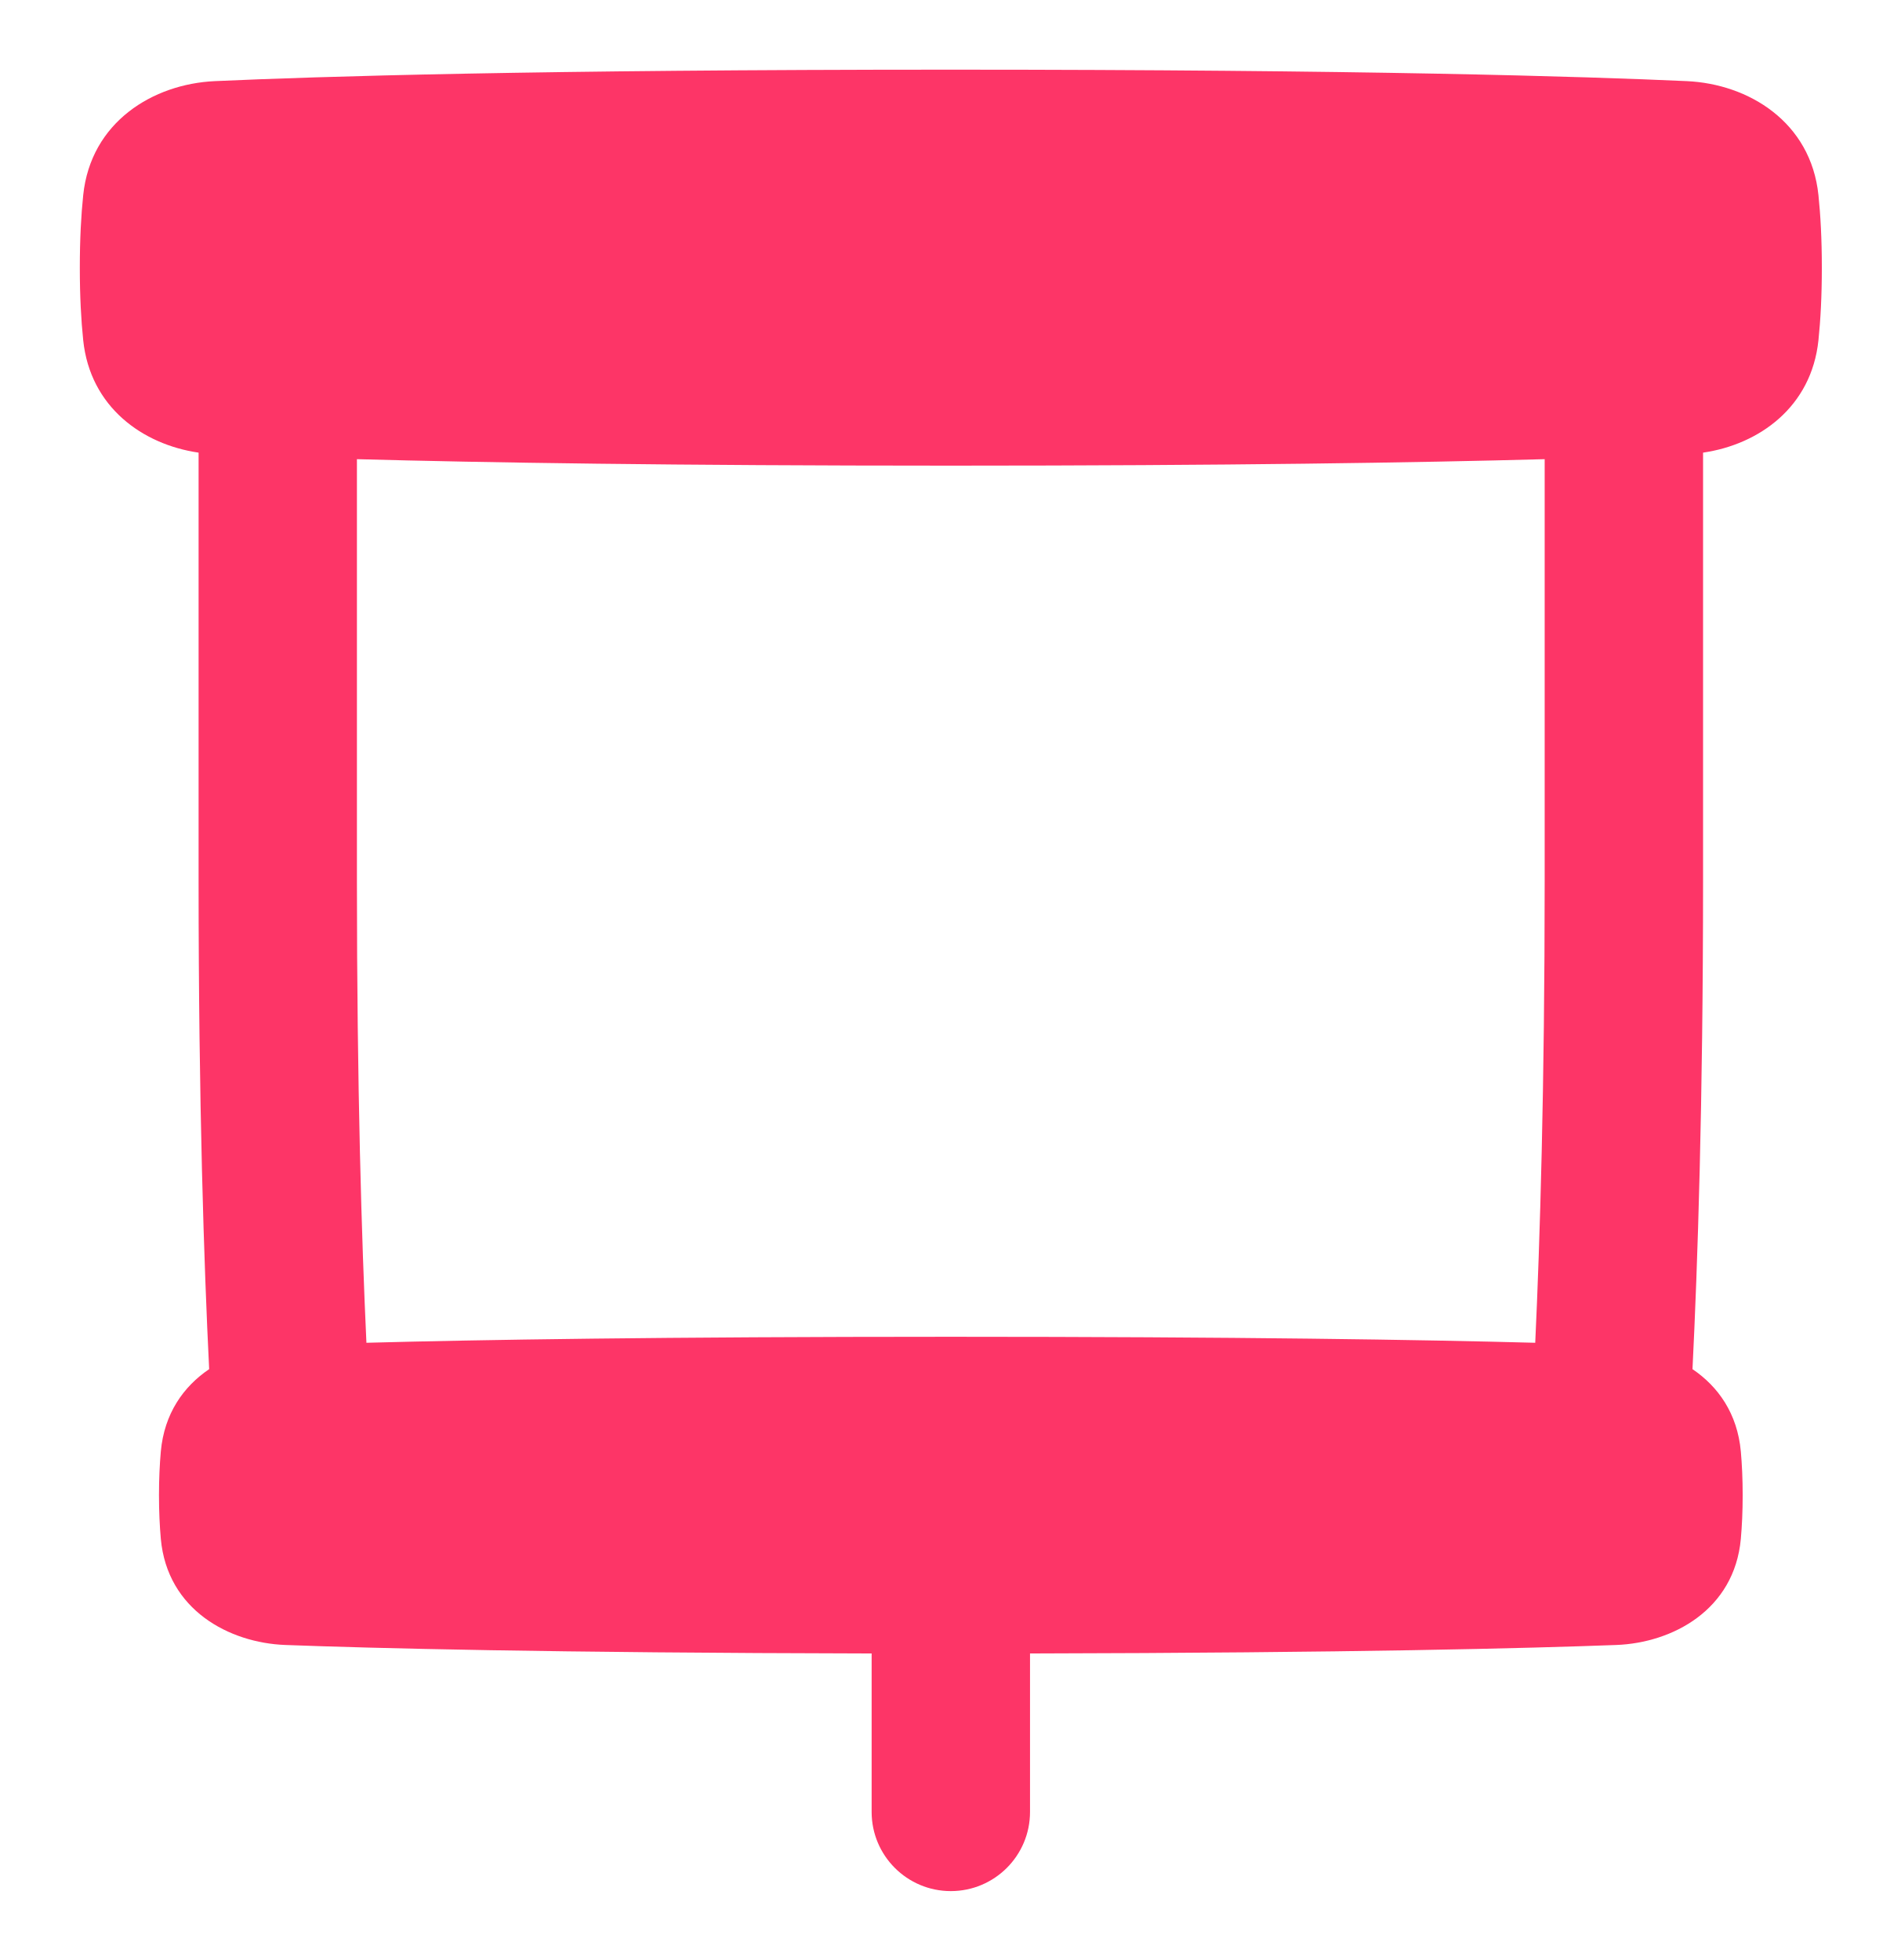
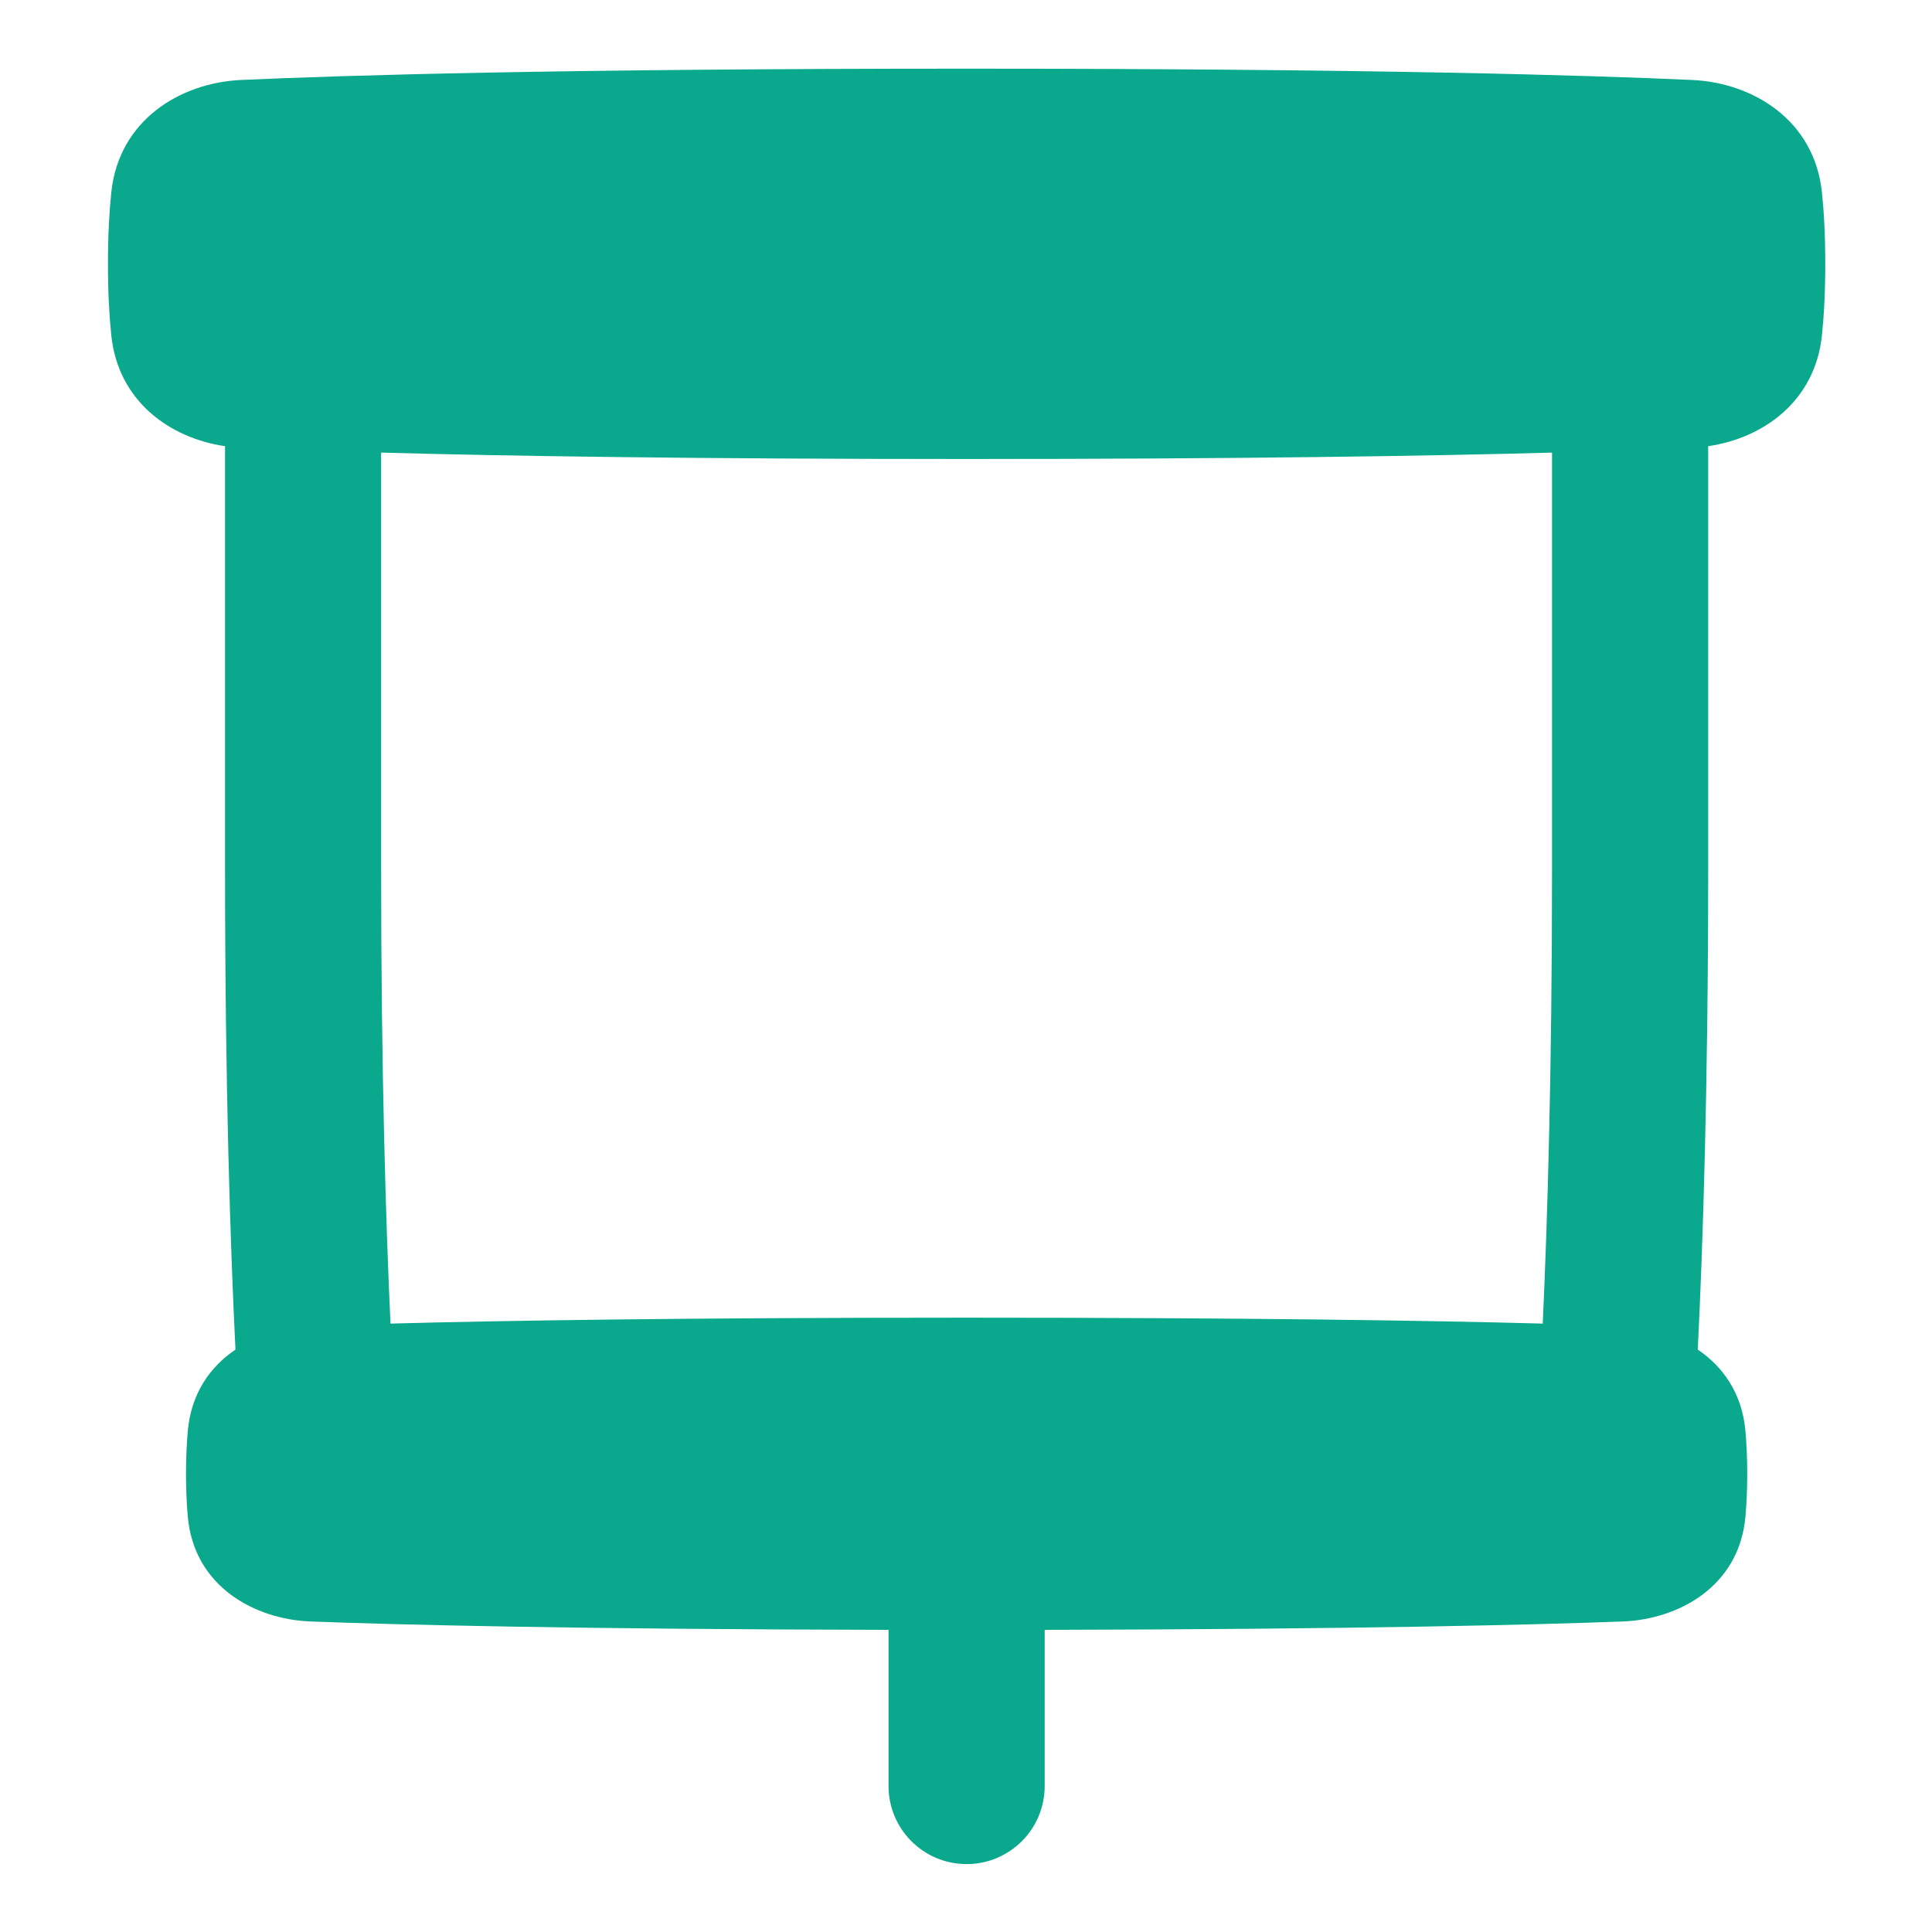
- <svg xmlns="http://www.w3.org/2000/svg" width="32" height="33" viewBox="0 0 32 33" fill="none">
-   <path fill-rule="evenodd" clip-rule="evenodd" d="M3.616 1.366C5.355 1.287 9.054 1.173 16.01 1.173C22.967 1.173 26.666 1.287 28.405 1.366C29.443 1.414 30.492 2.052 30.62 3.286C30.655 3.622 30.677 4.025 30.677 4.507C30.677 4.989 30.655 5.392 30.62 5.728C30.503 6.854 29.619 7.484 28.677 7.621V14.84C28.677 18.582 28.585 21.319 28.499 23.052C28.931 23.344 29.255 23.799 29.313 24.438C29.332 24.653 29.344 24.897 29.344 25.174C29.344 25.45 29.332 25.694 29.313 25.909C29.204 27.108 28.16 27.66 27.218 27.696C25.759 27.751 22.778 27.828 17.344 27.839V30.507C17.344 31.243 16.747 31.84 16.01 31.84C15.274 31.84 14.677 31.243 14.677 30.507V27.839C9.243 27.828 6.262 27.751 4.803 27.696C3.861 27.66 2.817 27.108 2.708 25.909C2.689 25.694 2.677 25.45 2.677 25.174C2.677 24.897 2.689 24.653 2.708 24.438C2.766 23.799 3.09 23.344 3.522 23.052C3.436 21.319 3.344 18.582 3.344 14.84V7.621C2.402 7.484 1.518 6.854 1.401 5.728C1.366 5.392 1.344 4.989 1.344 4.507C1.344 4.025 1.366 3.622 1.401 3.286C1.529 2.052 2.578 1.414 3.616 1.366ZM16.01 7.84C20.681 7.84 23.884 7.789 26.01 7.731V14.84C26.01 18.317 25.93 20.907 25.851 22.608C23.965 22.557 20.864 22.507 16.01 22.507C11.157 22.507 8.056 22.557 6.17 22.608C6.091 20.907 6.01 18.317 6.01 14.84V7.731C8.137 7.789 11.339 7.84 16.01 7.84Z" fill="#FD3567" />
+ <svg xmlns="http://www.w3.org/2000/svg" width="33" height="33" viewBox="0 0 33 33" fill="none">
+   <path fill-rule="evenodd" clip-rule="evenodd" d="M4.116 1.366C5.855 1.287 9.554 1.173 16.51 1.173C23.467 1.173 27.166 1.287 28.905 1.366C29.943 1.414 30.992 2.052 31.12 3.286C31.155 3.622 31.177 4.025 31.177 4.507C31.177 4.989 31.155 5.392 31.12 5.728C31.003 6.854 30.119 7.484 29.177 7.621V14.84C29.177 18.582 29.085 21.319 28.999 23.052C29.431 23.344 29.755 23.799 29.813 24.438C29.832 24.653 29.844 24.897 29.844 25.174C29.844 25.45 29.832 25.694 29.813 25.909C29.704 27.108 28.66 27.66 27.718 27.696C26.259 27.751 23.278 27.828 17.844 27.839V30.507C17.844 31.243 17.247 31.84 16.51 31.84C15.774 31.84 15.177 31.243 15.177 30.507V27.839C9.743 27.828 6.762 27.751 5.303 27.696C4.361 27.66 3.317 27.108 3.208 25.909C3.189 25.694 3.177 25.45 3.177 25.174C3.177 24.897 3.189 24.653 3.208 24.438C3.266 23.799 3.59 23.344 4.022 23.052C3.936 21.319 3.844 18.582 3.844 14.84V7.621C2.902 7.484 2.018 6.854 1.901 5.728C1.866 5.392 1.844 4.989 1.844 4.507C1.844 4.025 1.866 3.622 1.901 3.286C2.029 2.052 3.078 1.414 4.116 1.366ZM16.51 7.84C21.181 7.84 24.384 7.789 26.51 7.731V14.84C26.51 18.317 26.43 20.907 26.351 22.608C24.465 22.557 21.364 22.507 16.51 22.507C11.657 22.507 8.556 22.557 6.67 22.608C6.591 20.907 6.51 18.317 6.51 14.84V7.731C8.637 7.789 11.839 7.84 16.51 7.84Z" fill="#0AA88C" />
</svg>
